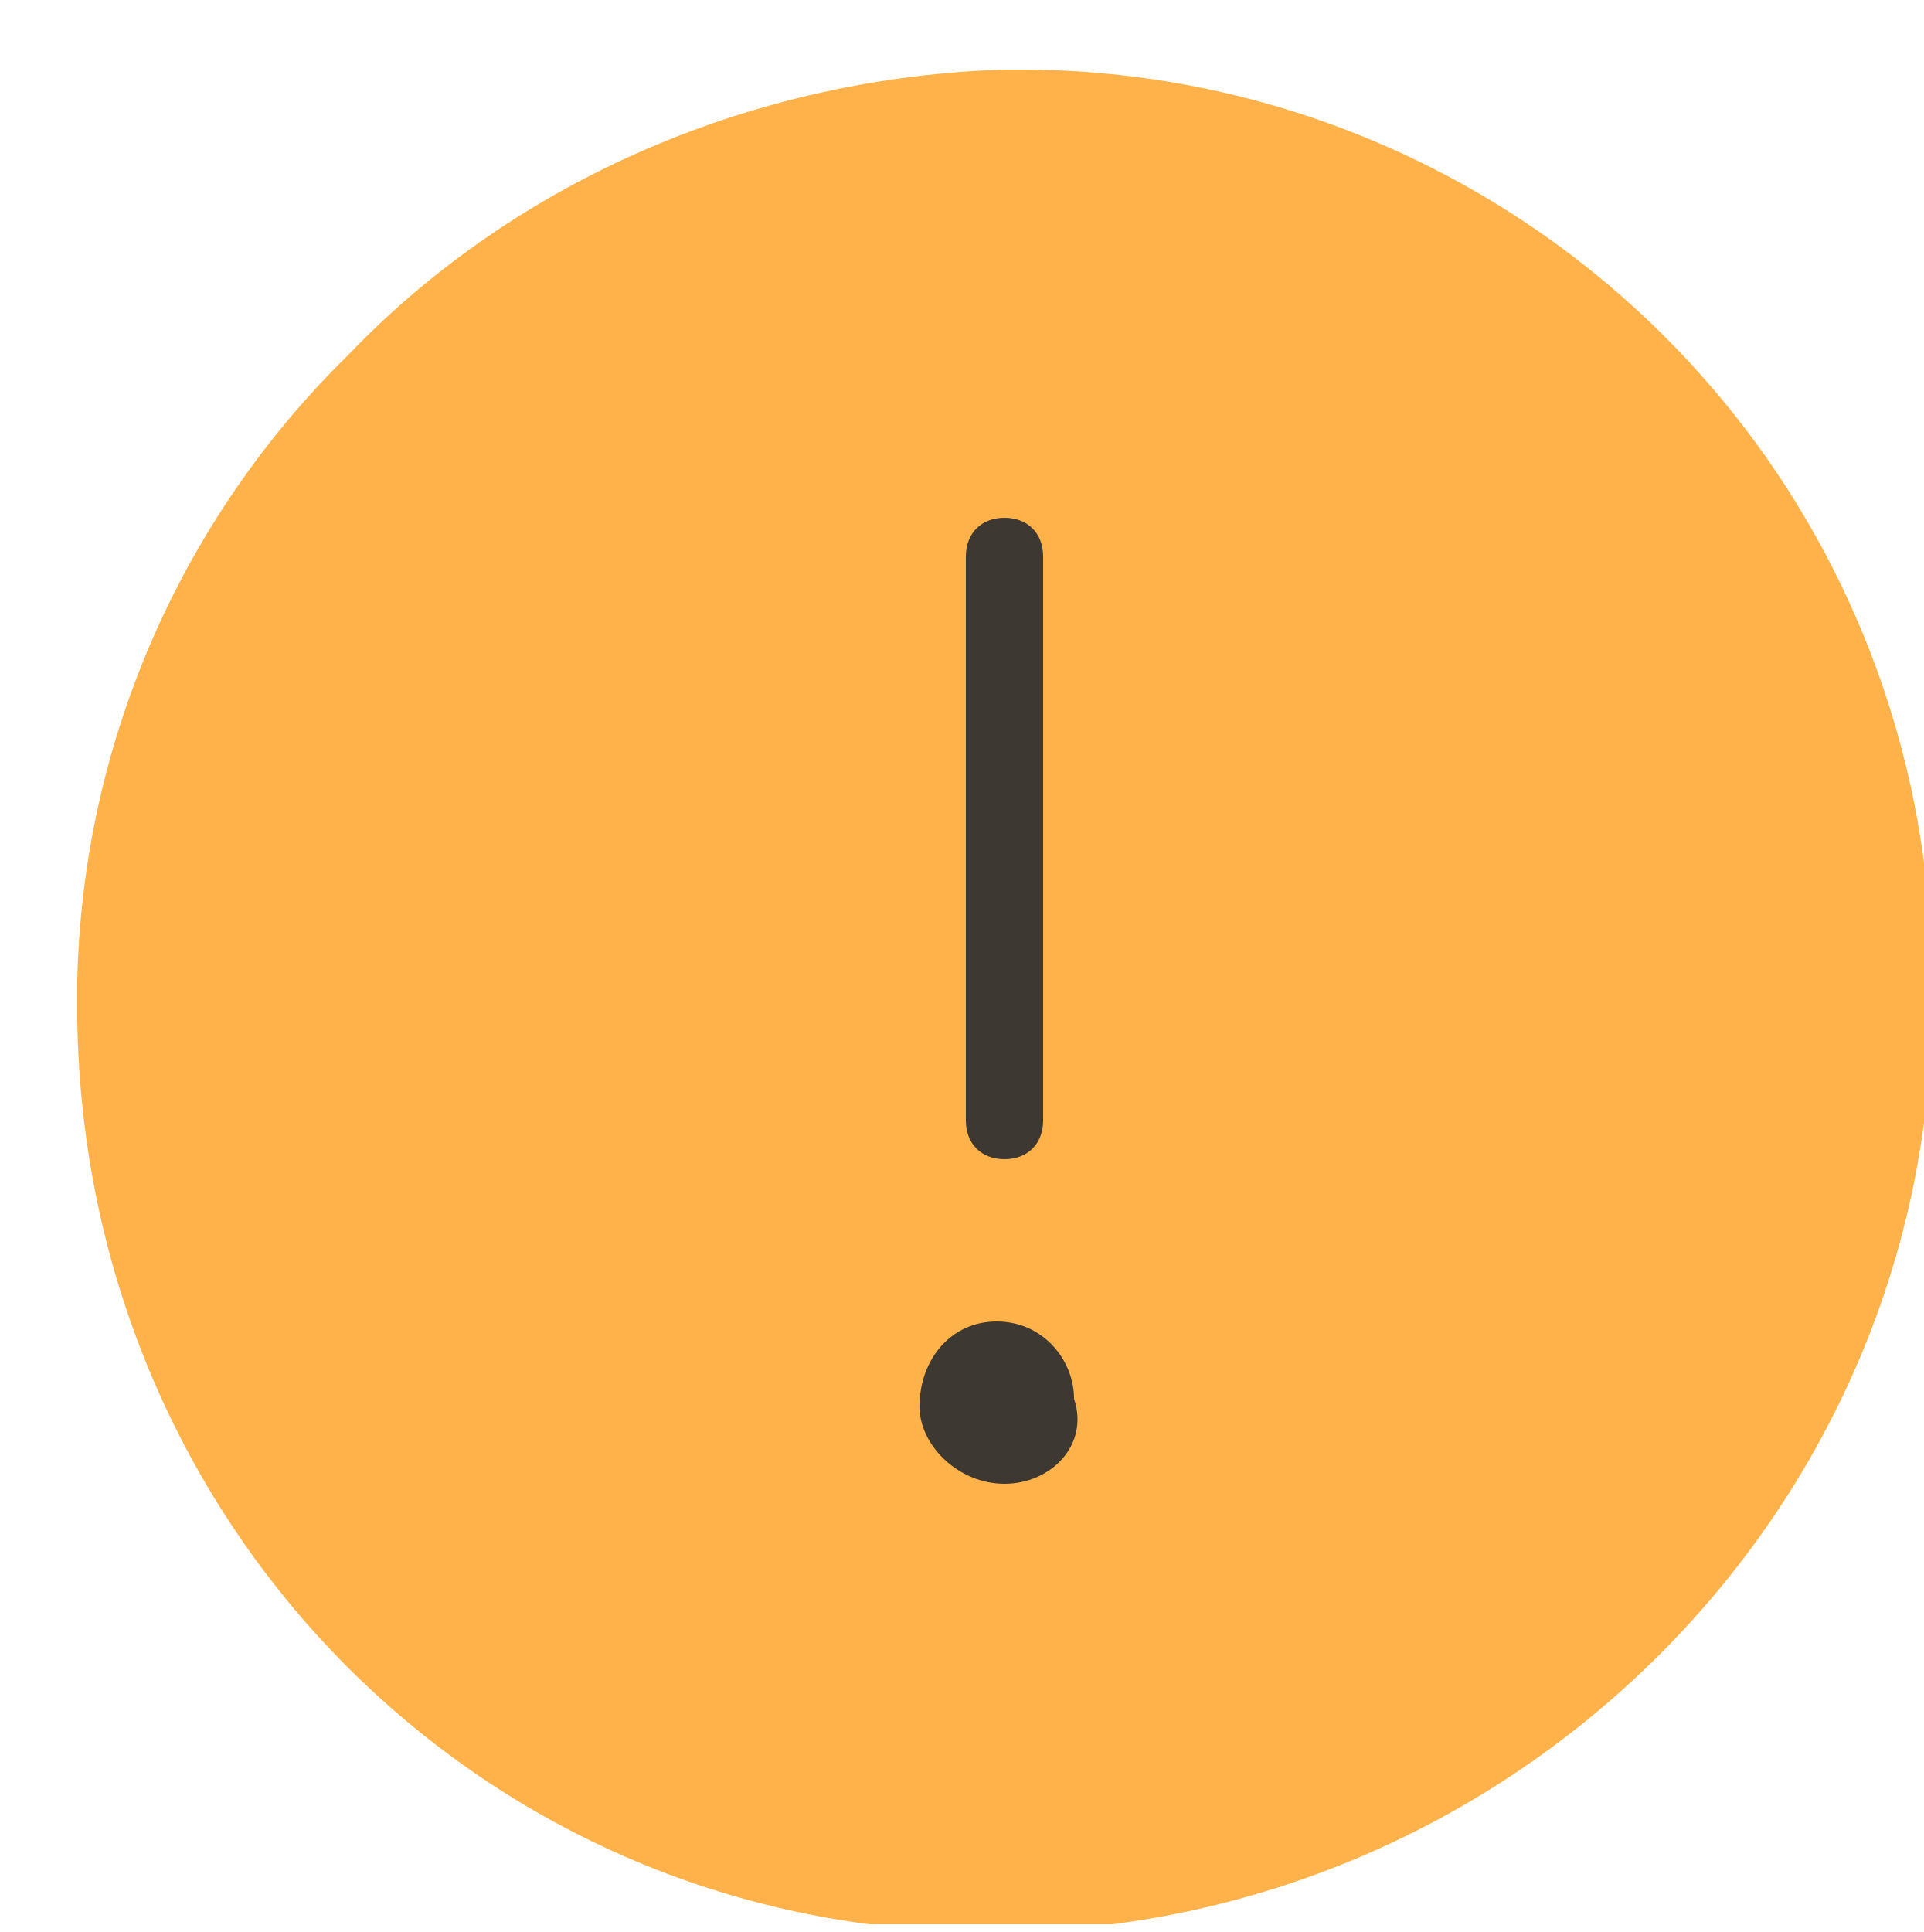
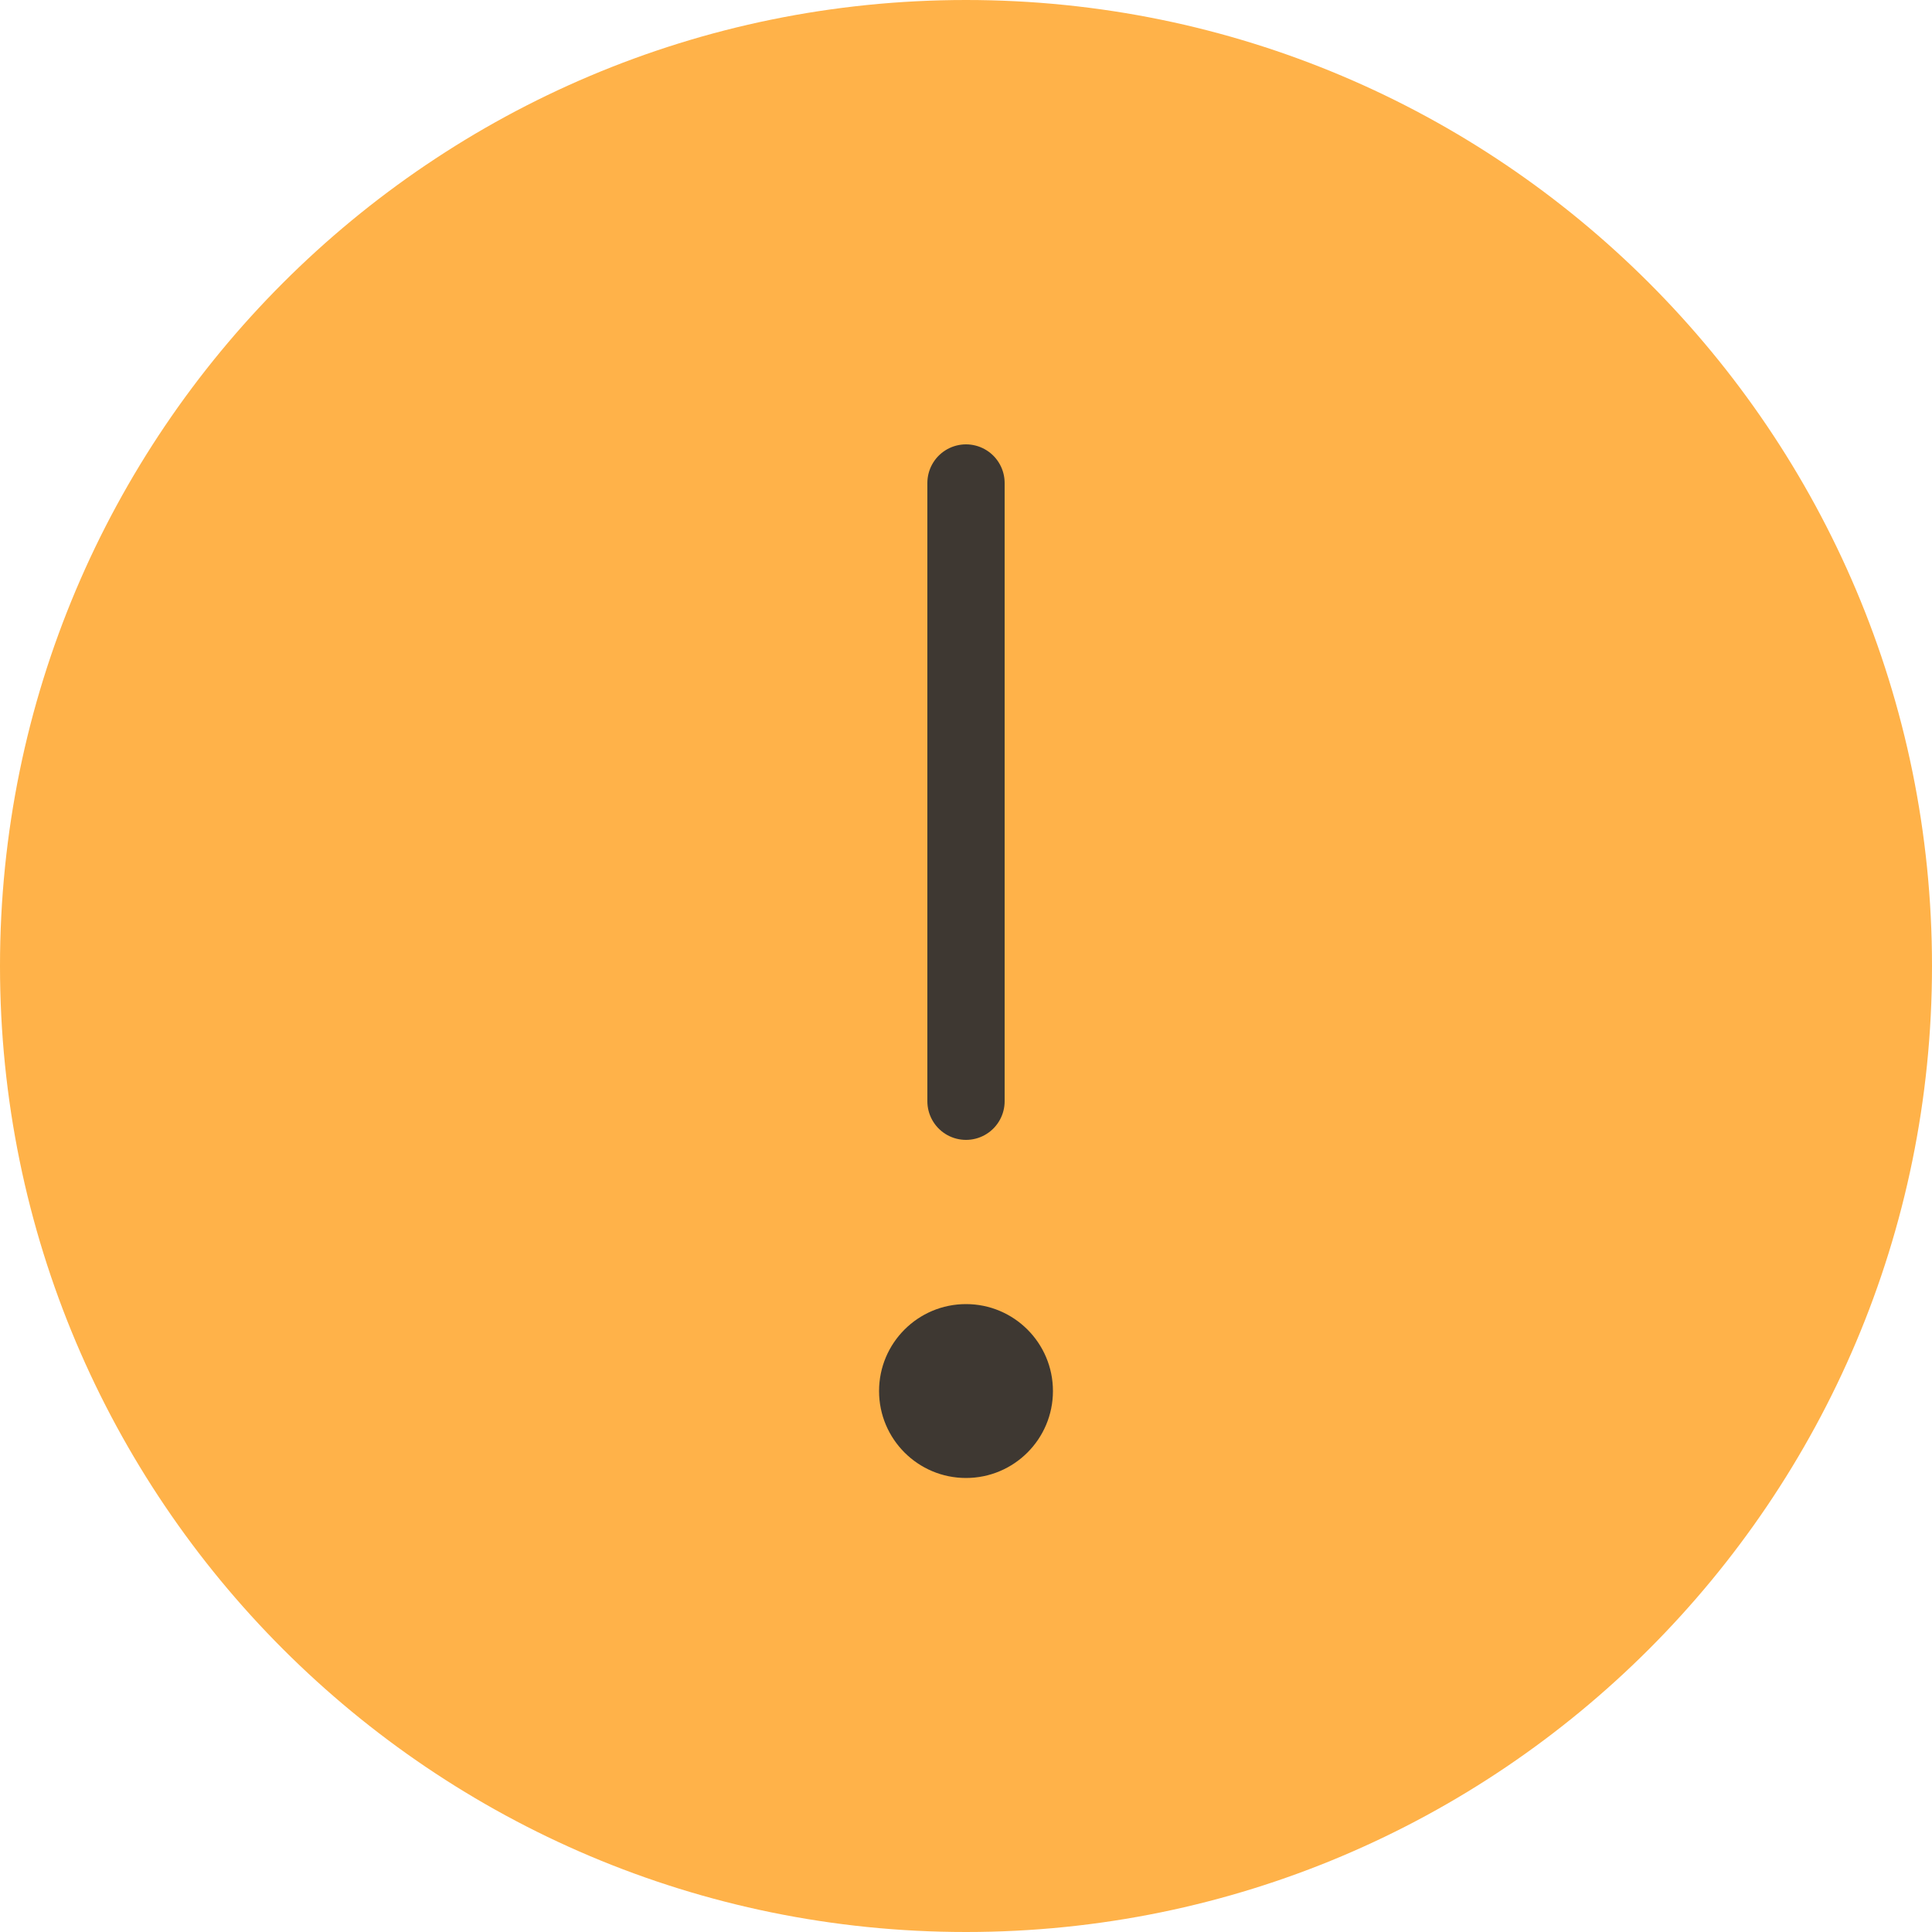
- <svg xmlns="http://www.w3.org/2000/svg" xmlns:xlink="http://www.w3.org/1999/xlink" viewBox="0 0 24.9 25">
-   <defs>
-     <path id="a" d="M40.2.9H40c-3.2.1-6.2 1.4-8.5 3.7a12.1 12.1 0 0 0-3.5 8.6c.1 6.6 5.3 11.8 11.8 11.8h.2c6.7-.1 12.1-5.6 12-12.2A11.8 11.8 0 0 0 40.2.9z" />
-   </defs>
-   <clipPath id="b">
-     <use overflow="visible" xlink:href="#a" />
-   </clipPath>
-   <defs>
-     <path id="c" d="M39.5 7.2c0-.3.2-.5.5-.5s.5.2.5.5v7.3c0 .3-.2.5-.5.5s-.5-.2-.5-.5V7.2z" />
-   </defs>
-   <clipPath id="d">
-     <use overflow="visible" xlink:href="#c" />
-   </clipPath>
-   <defs>
-     <path id="e" d="M40 19.2c-.6 0-1.1-.5-1.1-1 0-.6.4-1.1 1-1.1s1 .5 1 1c.2.6-.3 1.1-.9 1.1z" />
-   </defs>
-   <clipPath id="f">
-     <use overflow="visible" xlink:href="#e" />
-   </clipPath>
-   <defs>
-     <path id="g" d="M13.2.9H13C9.8 1 6.7 2.3 4.5 4.6A11.7 11.7 0 0 0 1 13.2C1.1 19.8 6.3 25 12.8 25h.2c6.7-.1 12.1-5.6 12-12.2A11.8 11.8 0 0 0 13.2.9z" />
-   </defs>
-   <clipPath id="h">
-     <use overflow="visible" xlink:href="#g" />
-   </clipPath>
-   <g clip-path="url(#h)">
-     <defs>
-       <path id="i" d="M1 .9h24v24H1z" />
-     </defs>
-     <clipPath id="j">
-       <use overflow="visible" xlink:href="#i" />
-     </clipPath>
-     <path fill="#ffb249" d="M-4-4.1h34v34H-4z" clip-path="url(#j)" />
-   </g>
-   <defs>
-     <path id="k" d="M12.5 7.2c0-.3.2-.5.5-.5s.5.2.5.5v7.3c0 .3-.2.5-.5.5s-.5-.2-.5-.5V7.2z" />
-   </defs>
-   <clipPath id="l">
-     <use overflow="visible" xlink:href="#k" />
-   </clipPath>
-   <g clip-path="url(#l)">
-     <defs>
-       <path id="m" d="M1 .9h24v24H1z" />
-     </defs>
-     <clipPath id="n">
-       <use overflow="visible" xlink:href="#m" />
-     </clipPath>
-     <path fill="#3e3832" d="M7.5 1.7h11V20h-11z" clip-path="url(#n)" />
-   </g>
-   <g>
-     <defs>
-       <path id="o" d="M13 19.2c-.6 0-1.1-.5-1.1-1 0-.6.4-1.1 1-1.1s1 .5 1 1c.2.6-.3 1.1-.9 1.1z" />
-     </defs>
-     <clipPath id="p">
-       <use overflow="visible" xlink:href="#o" />
-     </clipPath>
-     <g clip-path="url(#p)">
-       <defs>
-         <path id="q" d="M1 .9h24v24H1z" />
-       </defs>
-       <clipPath id="r">
-         <use overflow="visible" xlink:href="#q" />
-       </clipPath>
-       <path fill="#3e3832" d="M7 12.1h12.1v12.1H7z" clip-path="url(#r)" />
-     </g>
-   </g>
-   <g>
-     <defs>
-       <path id="s" d="M39.5 21.1a1 1 0 0 1 0-2c.5 0 1 .4 1 1 0 .5-.5 1-1 1zm-.5-12c0-.3.2-.5.5-.5s.5.2.5.5v7.7c0 .3-.2.5-.5.5s-.5-.2-.5-.5V9.1zm11.9 14l-11-21.9c-.2-.3-.7-.3-.9 0l-11 22v.5l.4.2h22c.3 0 .5-.2.5-.5v-.3z" />
-     </defs>
-     <clipPath id="t">
-       <use overflow="visible" xlink:href="#s" />
-     </clipPath>
-     <g clip-path="url(#t)">
-       <defs>
-         <path id="u" d="M28 .9h24v23H28z" />
-       </defs>
-       <clipPath id="v">
-         <use overflow="visible" xlink:href="#u" />
-       </clipPath>
-       <path fill="#ba3a26" d="M23-4h33v33H23z" clip-path="url(#v)" />
-     </g>
-   </g>
+ <svg xmlns="http://www.w3.org/2000/svg" viewBox="0 0 100 100">
+   <circle cx="50" cy="50" r="50" fill="#FFB249" />
+   <line x1="50" y1="25" x2="50" y2="57" stroke="#3E3832" stroke-width="4" stroke-linecap="round" />
+   <circle cx="50" cy="72" r="4.5" fill="#3E3832" />
</svg>
